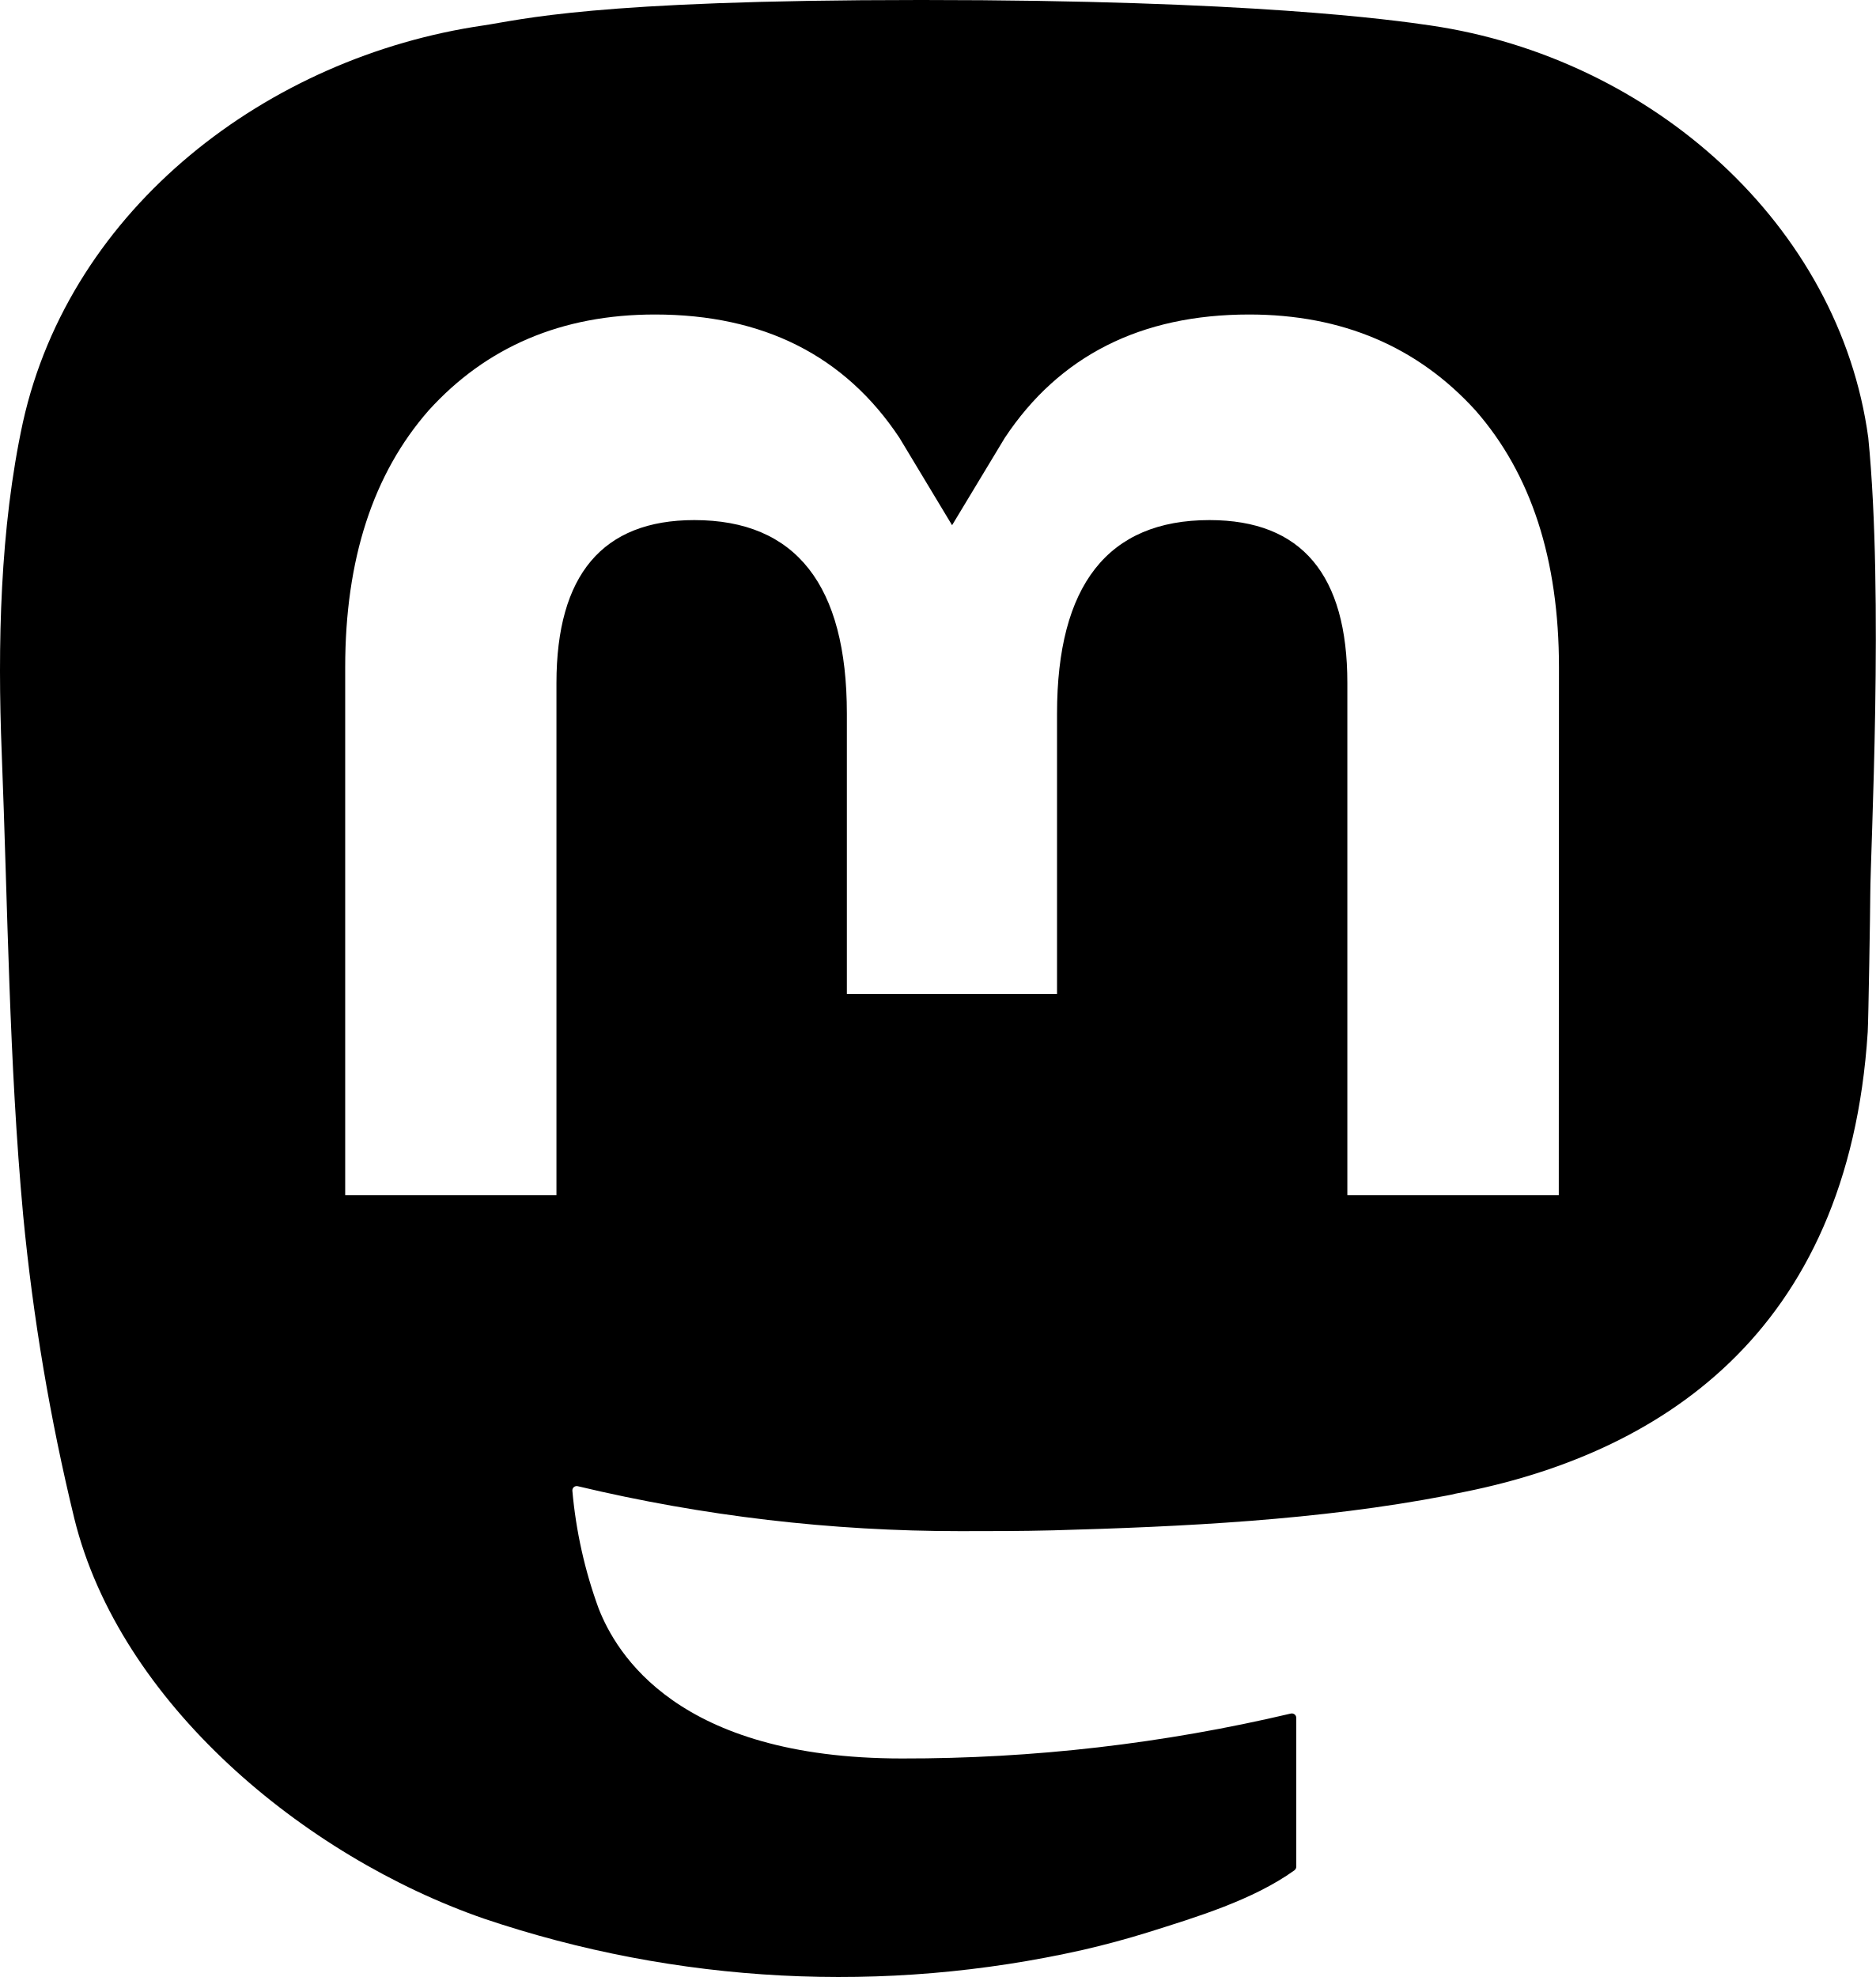
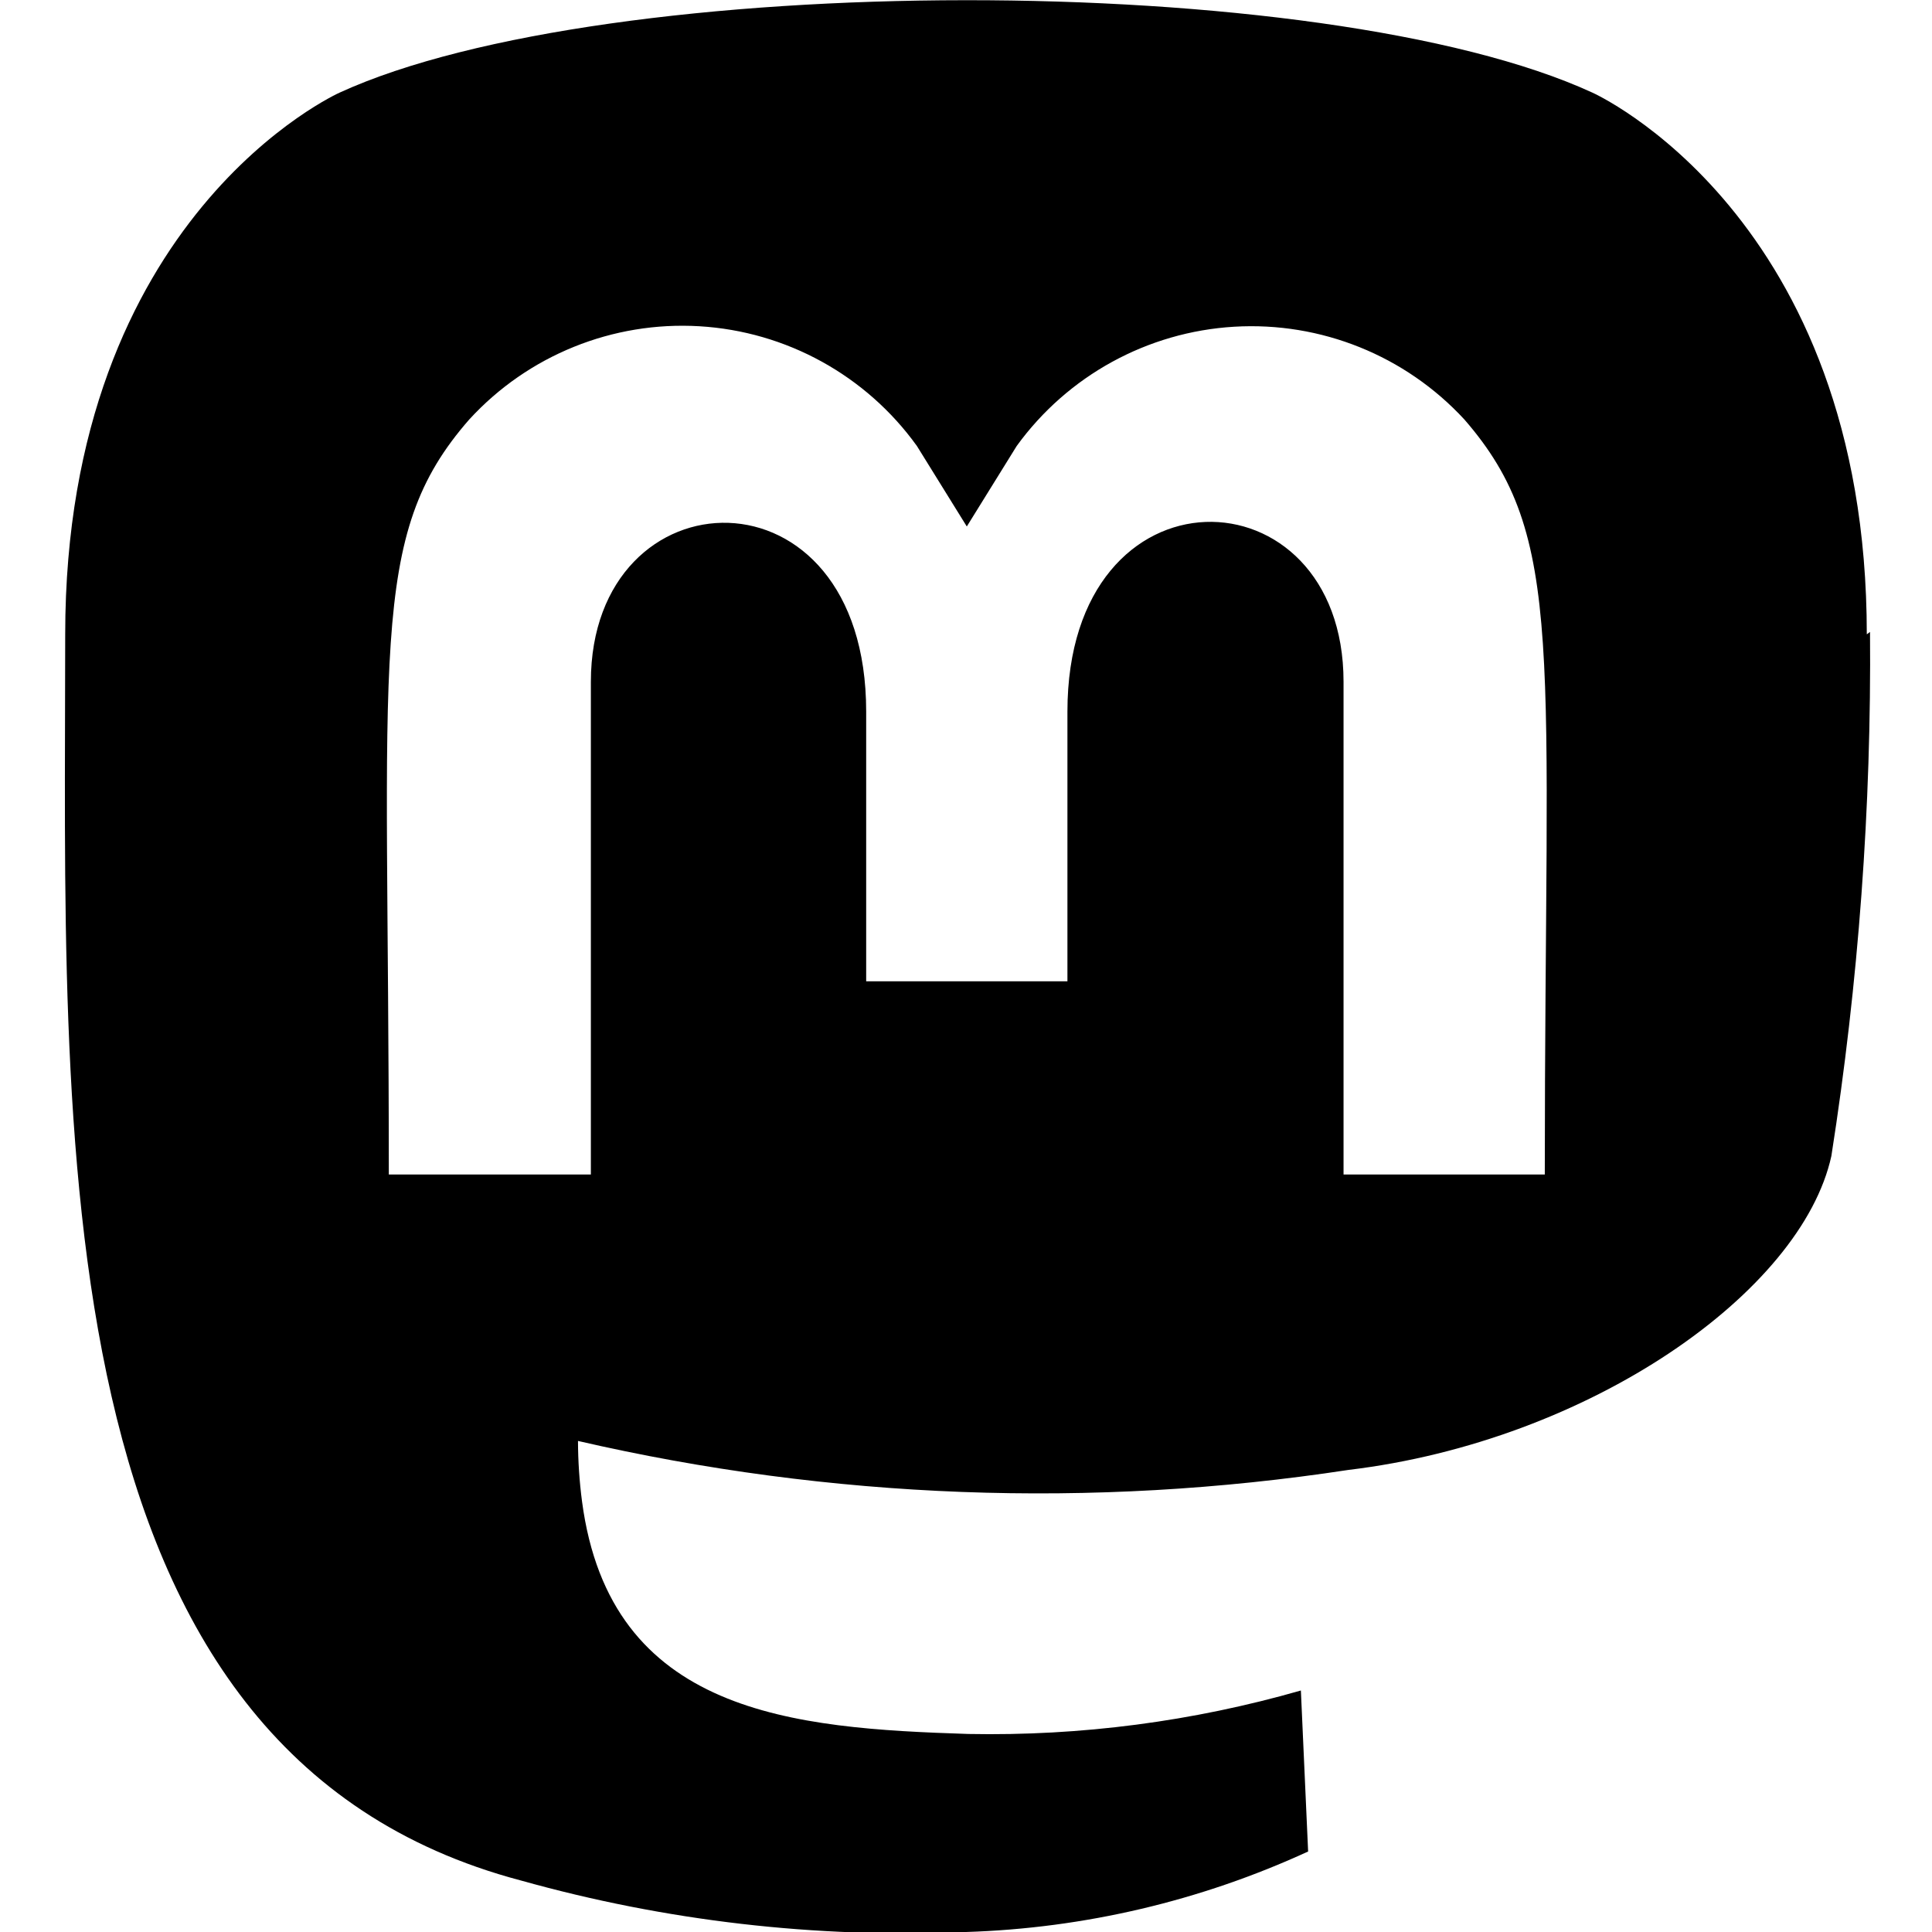
- <svg xmlns="http://www.w3.org/2000/svg" shape-rendering="geometricPrecision" text-rendering="geometricPrecision" image-rendering="optimizeQuality" fill-rule="evenodd" clip-rule="evenodd" viewBox="0 0 512 539.675">
-   <path fill-rule="nonzero" d="M509.934 119.48C502.047 61.492 450.957 15.797 390.393 6.943 380.174 5.444 341.461 0 251.779 0h-.669c-89.706 0-108.95 5.444-119.169 6.943C73.064 15.552 19.296 56.613 6.25 115.283c-6.274 28.896-6.943 60.93-5.779 90.315 1.663 42.141 1.984 84.206 5.854 126.175a587.526 587.526 0 0013.962 82.76c12.4 50.284 62.598 92.13 111.779 109.203a302.928 302.928 0 00163.538 8.535 244.938 244.938 0 0017.707-4.782c13.169-4.148 28.621-8.782 39.981-16.927.154-.113.282-.262.374-.432.089-.17.138-.358.146-.549v-40.666a1.197 1.197 0 00-.465-.929 1.242 1.242 0 00-1.023-.227 457.85 457.85 0 01-106.125 12.264c-61.505 0-78.048-28.87-82.784-40.888a125.62 125.62 0 01-7.194-32.23c-.01-.186.026-.369.102-.539a1.165 1.165 0 01.834-.674c.181-.04.371-.034.552.01a449.063 449.063 0 00104.389 12.264c8.457 0 16.888 0 25.347-.219 35.366-.981 72.64-2.772 107.436-9.493.868-.173 1.736-.319 2.482-.538 54.884-10.427 107.113-43.149 112.422-126.005.199-3.264.696-34.168.696-37.555.023-11.503 3.744-81.604-.547-124.676zm-84.473 206.752H367.75V186.417c0-29.435-12.4-44.445-37.625-44.445-27.727 0-41.615 17.758-41.615 52.834v76.528h-57.363v-76.528c0-35.076-13.915-52.834-41.642-52.834-25.075 0-37.599 15.01-37.625 44.445v139.815H94.219V182.173c0-29.432 7.597-52.818 22.792-70.151 15.675-17.293 36.234-26.171 61.754-26.171 29.539 0 51.859 11.234 66.741 33.676l14.359 23.844 14.385-23.844c14.88-22.442 37.201-33.676 66.691-33.676 25.494 0 46.053 8.878 61.777 26.171 15.196 17.317 22.793 40.7 22.793 70.151l-.05 144.059z" />
+ <svg xmlns="http://www.w3.org/2000/svg" id="svg4" viewBox="0 0 24 24">
+   <path id="path2" d="M23.19,7.88c0-5.21-3.41-6.73-3.41-6.73C16.43-.39,7.54-.37,4.22,1.15c0,0-3.41,1.52-3.41,6.73,0,6.2-.35,13.89,5.66,15.48A17.69,17.69,0,0,0,12,24a11,11,0,0,0,4.25-1l-.09-2a14,14,0,0,1-4.13.54c-2.17-.07-4.45-.24-4.8-2.89a5.9,5.9,0,0,1-.05-.75,25.49,25.49,0,0,0,9.57.36c3-.36,5.63-2.21,6-3.9a39.9,39.9,0,0,0,.48-6.51Zm-4,6.71h-2.5V8.47c0-2.66-3.43-2.76-3.43.37v3.35H10.76V8.84c0-3.13-3.42-3-3.42-.37v6.12H4.83c0-6.54-.27-7.93,1-9.38a3.59,3.59,0,0,1,5.56.33l.62,1,.62-1a3.6,3.6,0,0,1,5.56-.33c1.27,1.46,1,2.84,1,9.38Z" />
</svg>
